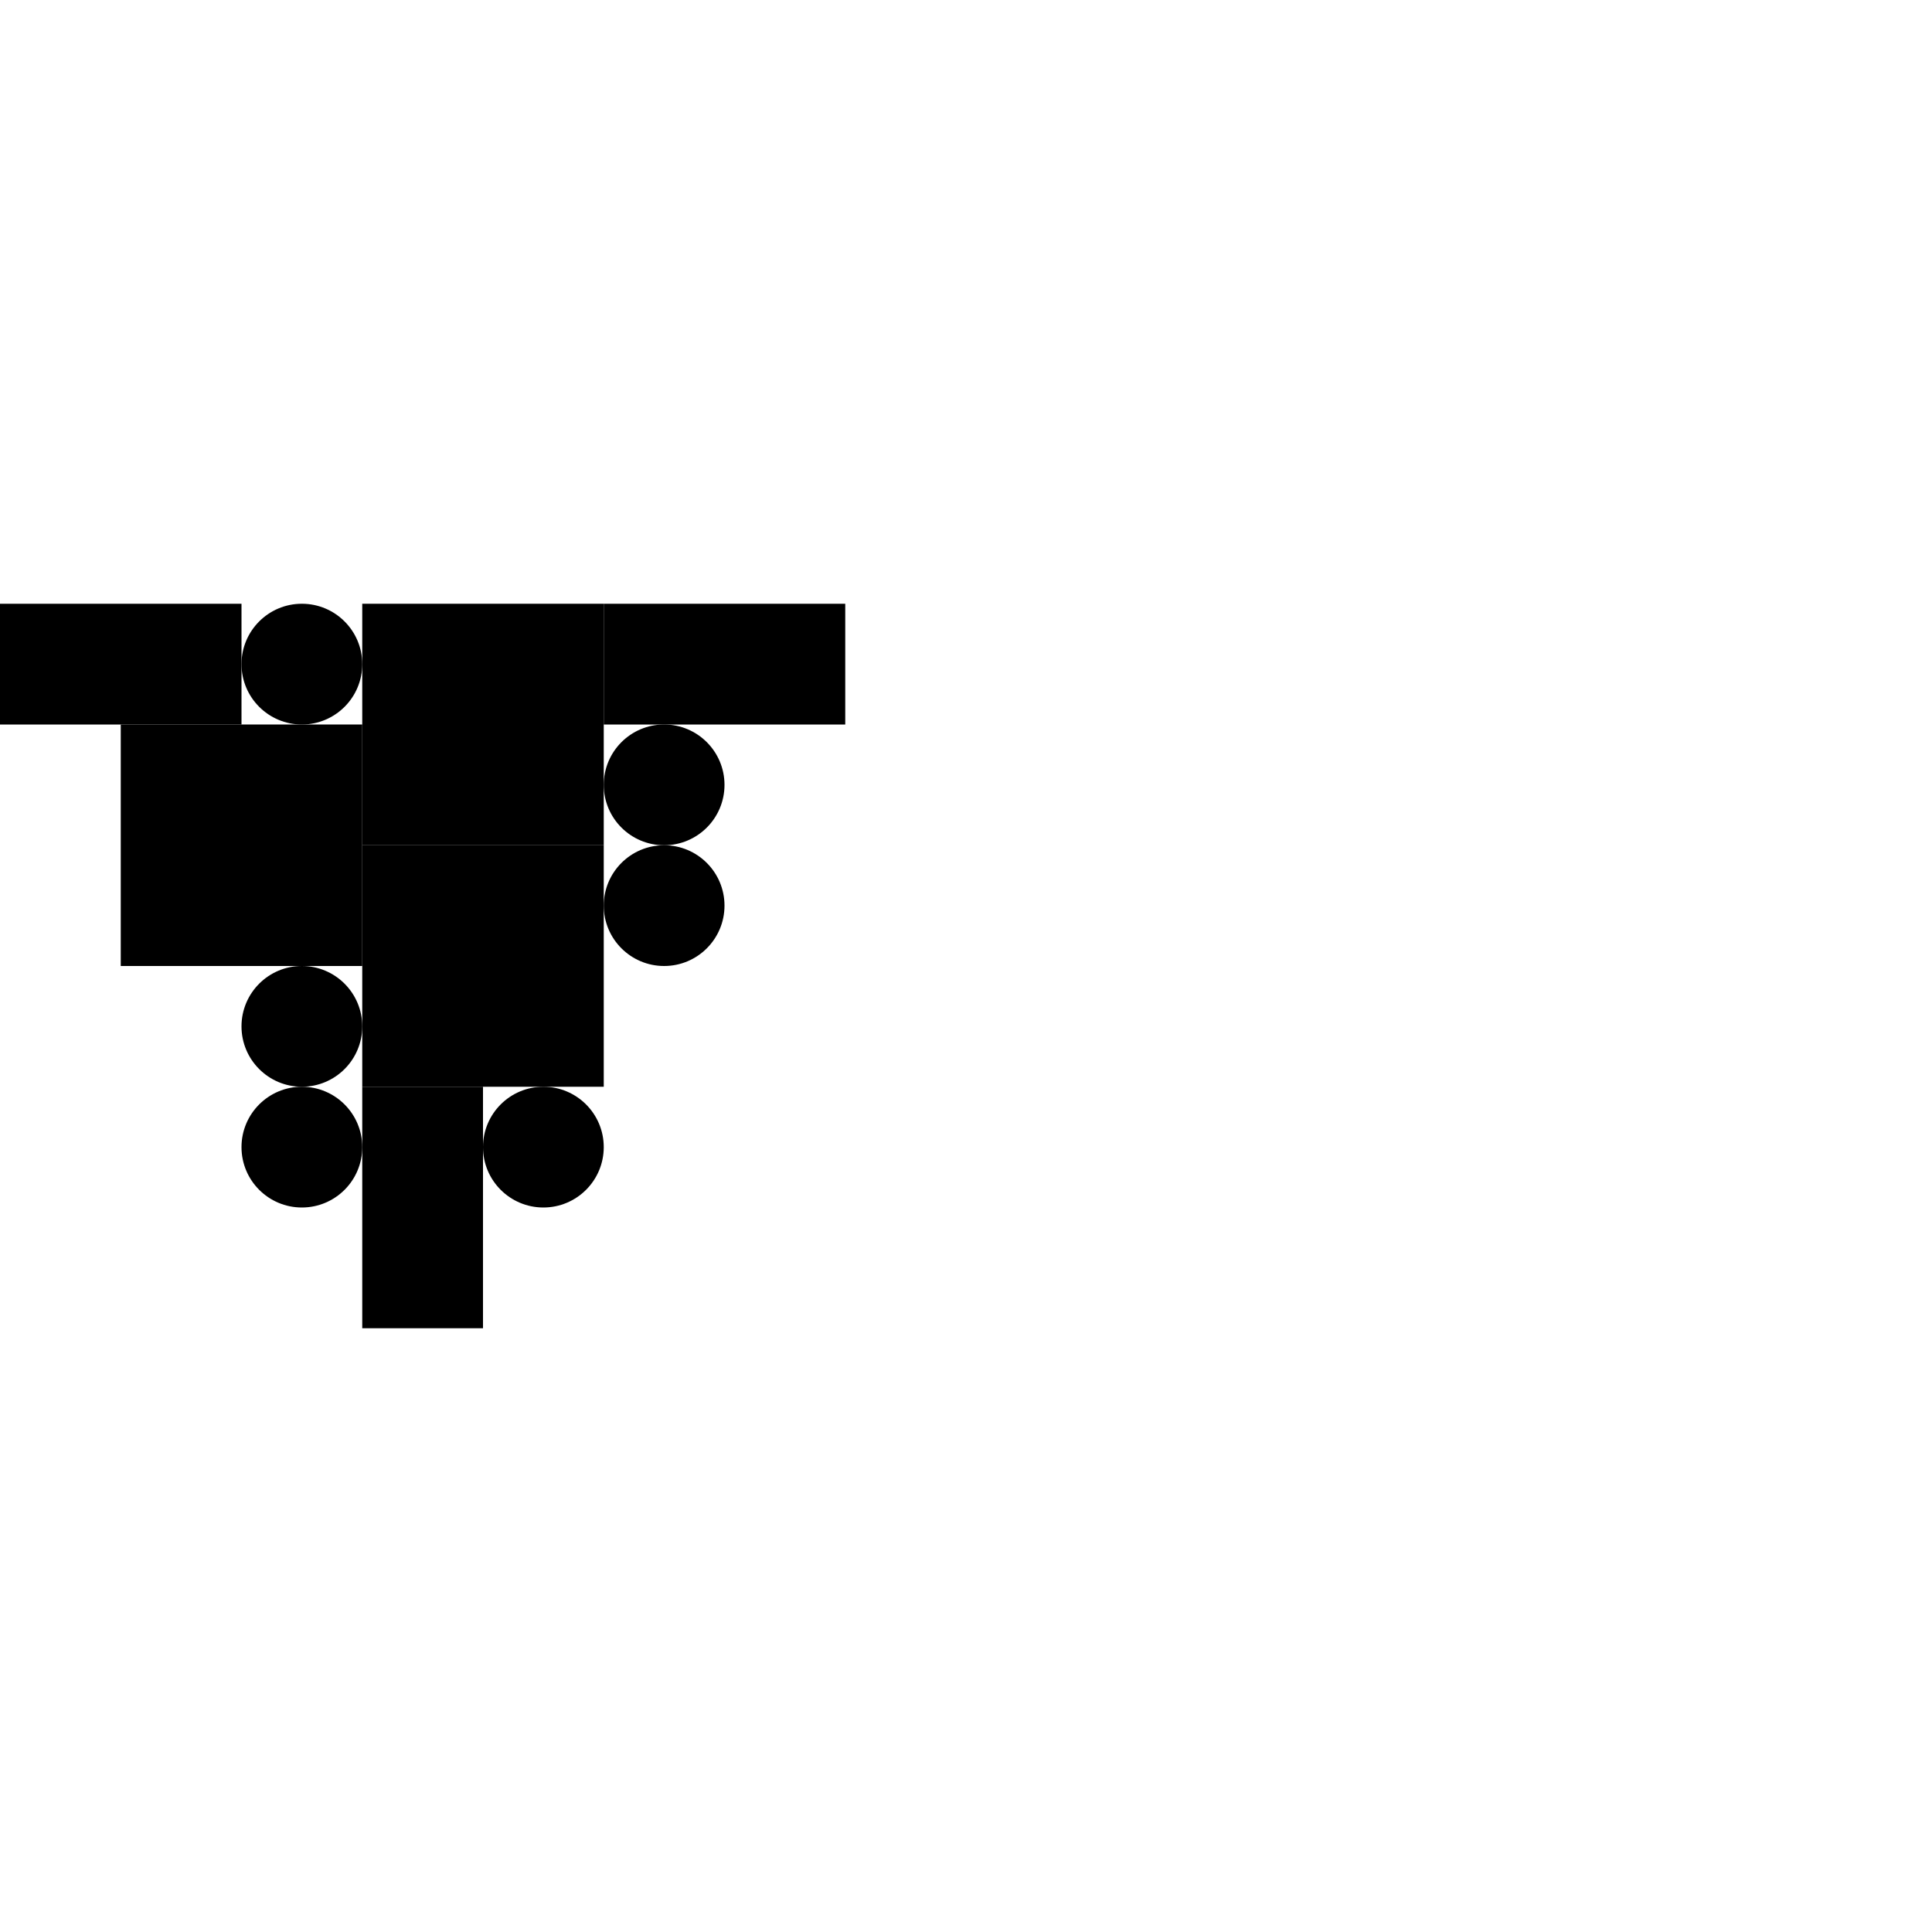
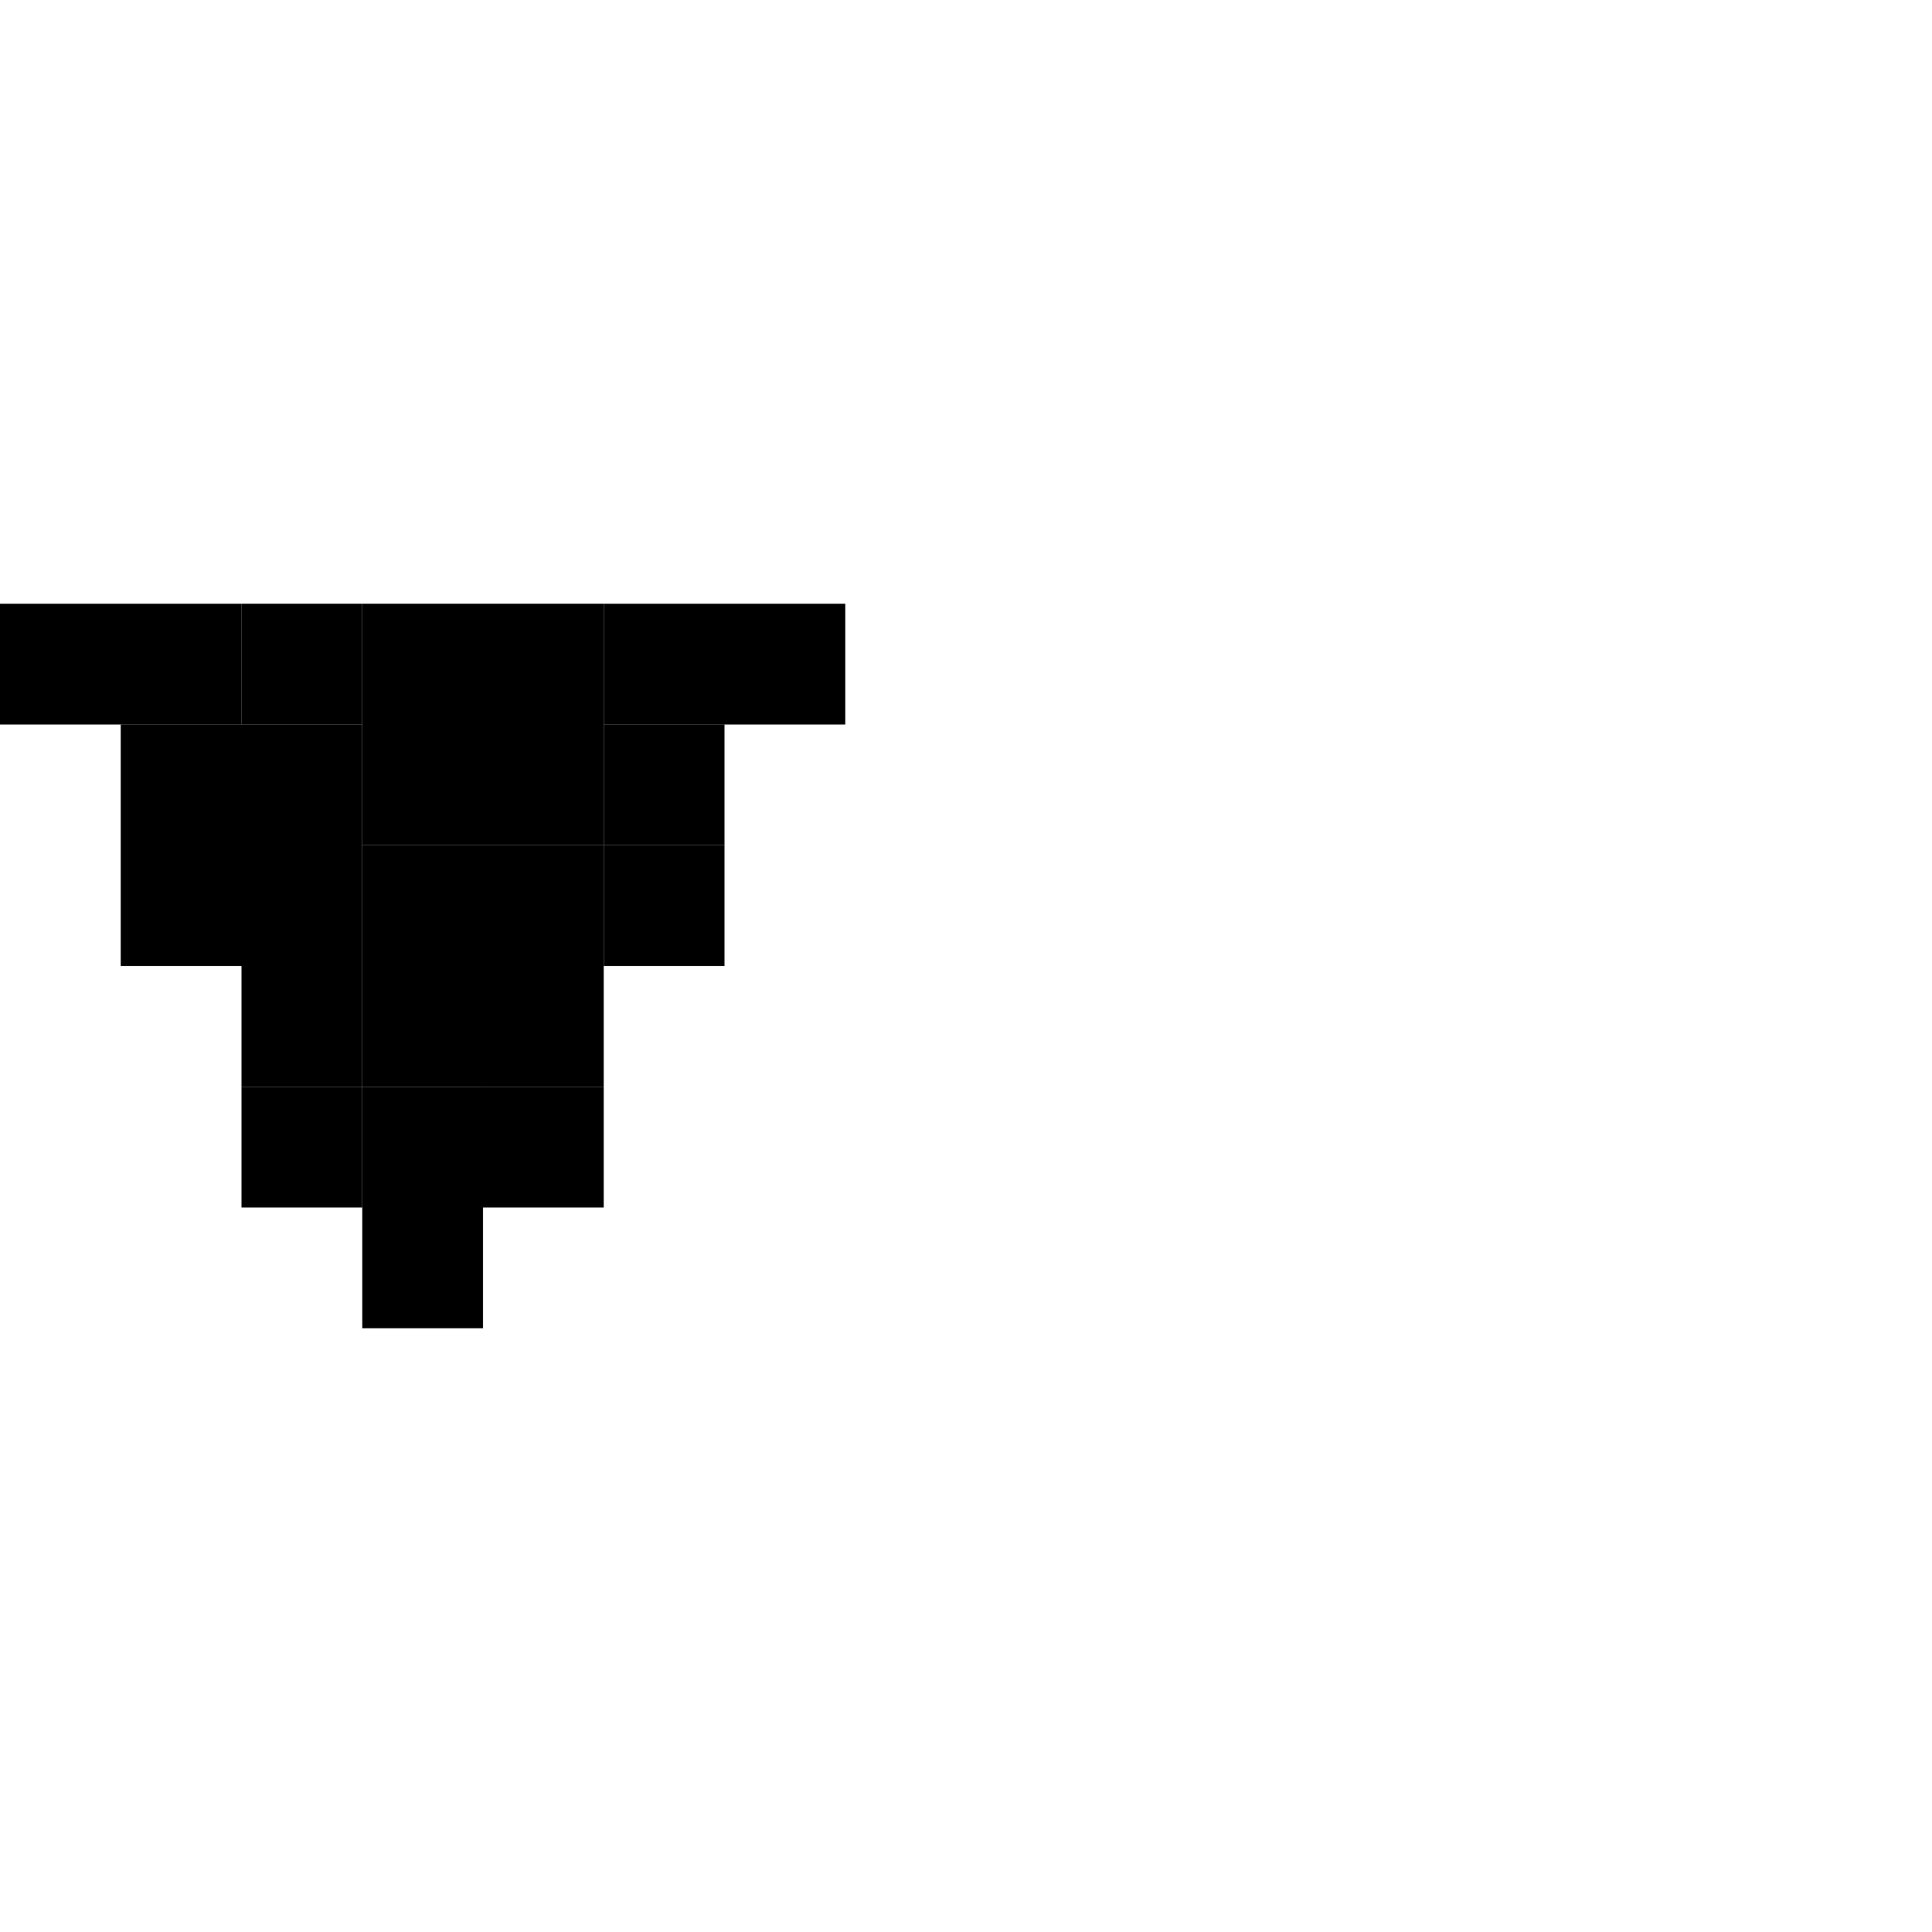
<svg xmlns="http://www.w3.org/2000/svg" viewBox="0 0 16 16" width="160" height="160">
  <path d="M0.000 5.500 C0.333 5.500 1.667 5.500 2.000 5.500  M3.500 9.000 C3.500 9.333 3.500 10.667 3.500 11.000  M5.000 5.500 C5.333 5.500 6.667 5.500 7.000 5.500 " fill="none" stroke="#000" stroke-width="1.0" stroke-linecap="butt" stroke-linejoin="miter" stroke-miterlimit="4" />
  <rect x="1" y="6" width="2" height="2" rx="0" fill="#000" />
  <rect x="3" y="5" width="2" height="2" rx="0" fill="#000" />
  <rect x="3" y="7" width="2" height="2" rx="0" fill="#000" />
-   <circle cx="4.5" cy="9.5" r="0.5" fill="#000" />
-   <circle cx="5.5" cy="7.5" r="0.5" fill="#000" />
-   <circle cx="2.5" cy="9.5" r="0.5" fill="#000" />
-   <circle cx="5.5" cy="6.5" r="0.5" fill="#000" />
-   <circle cx="2.5" cy="5.5" r="0.5" fill="#000" />
-   <circle cx="2.5" cy="8.5" r="0.5" fill="#000" />
+   <rect x="4.0" y="9.0" width="1.0" height="1.0" rx="0" fill="#000" />
+   <rect x="5.0" y="7.0" width="1.0" height="1.0" rx="0" fill="#000" />
+   <rect x="2.0" y="9.0" width="1.0" height="1.0" rx="0" fill="#000" />
+   <rect x="5.0" y="6.0" width="1.0" height="1.0" rx="0" fill="#000" />
+   <rect x="2.0" y="5.0" width="1.0" height="1.0" rx="0" fill="#000" />
+   <rect x="2.0" y="8.0" width="1.0" height="1.0" rx="0" fill="#000" />
</svg>
